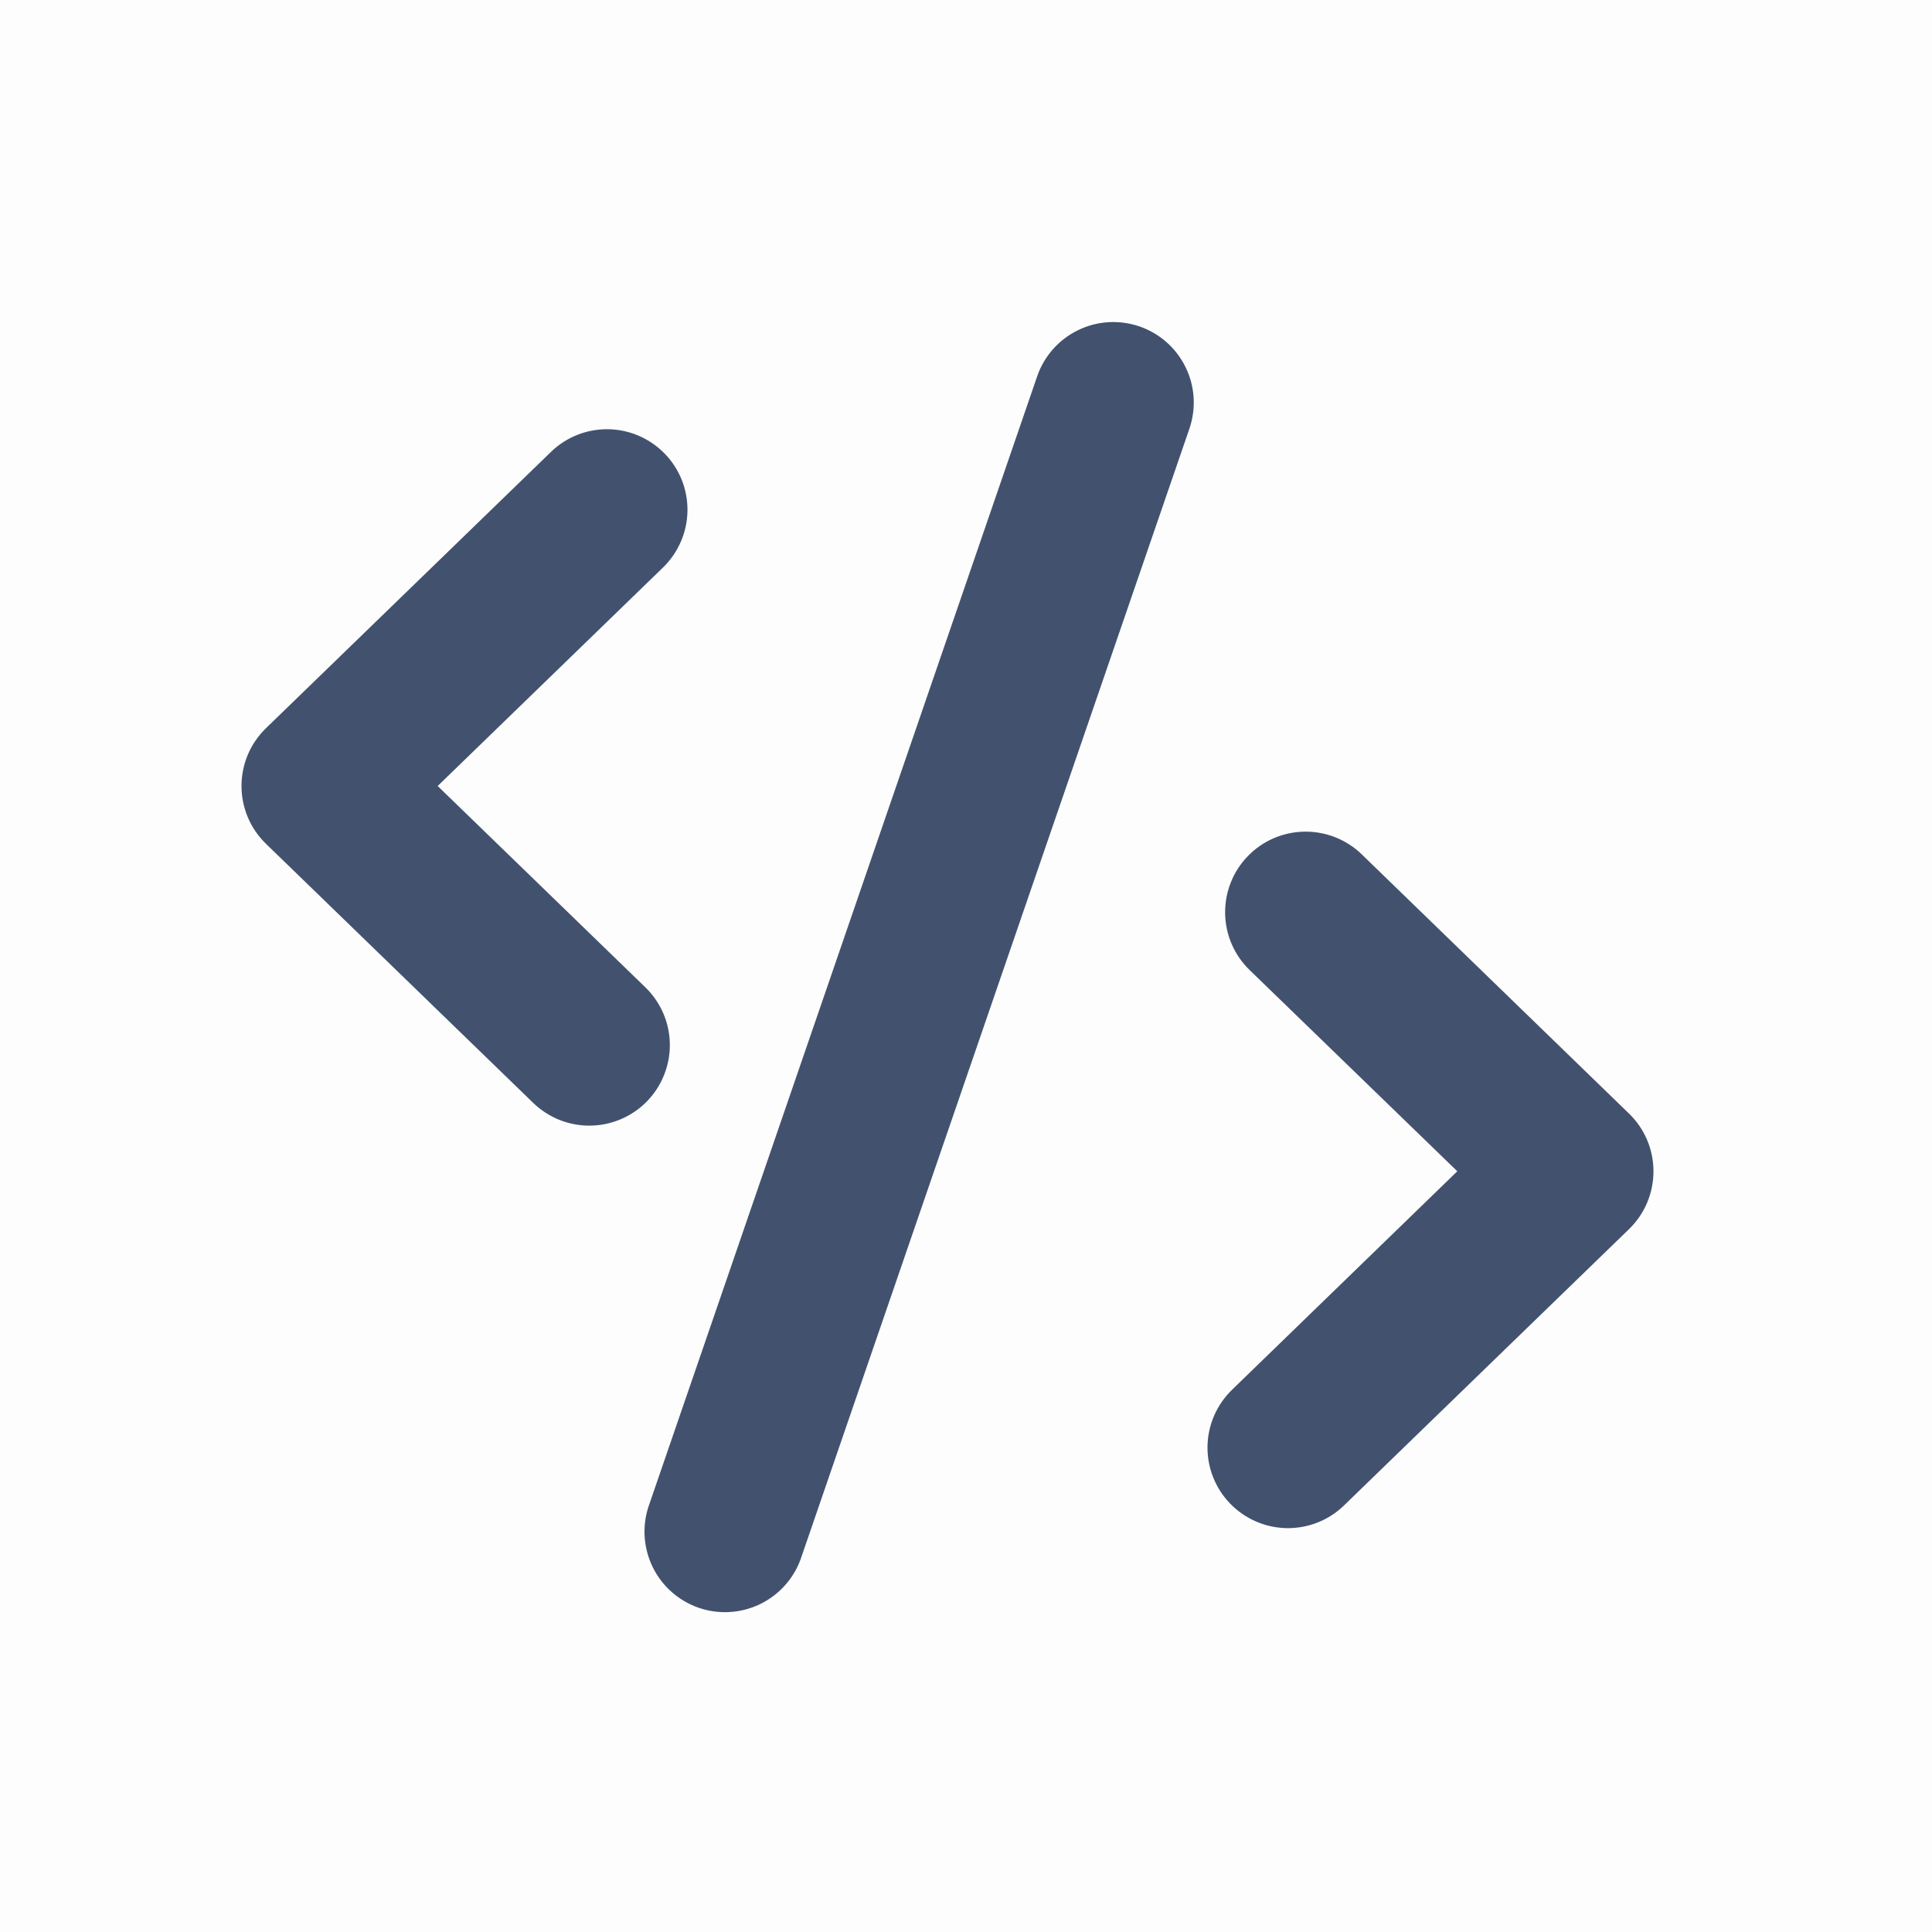
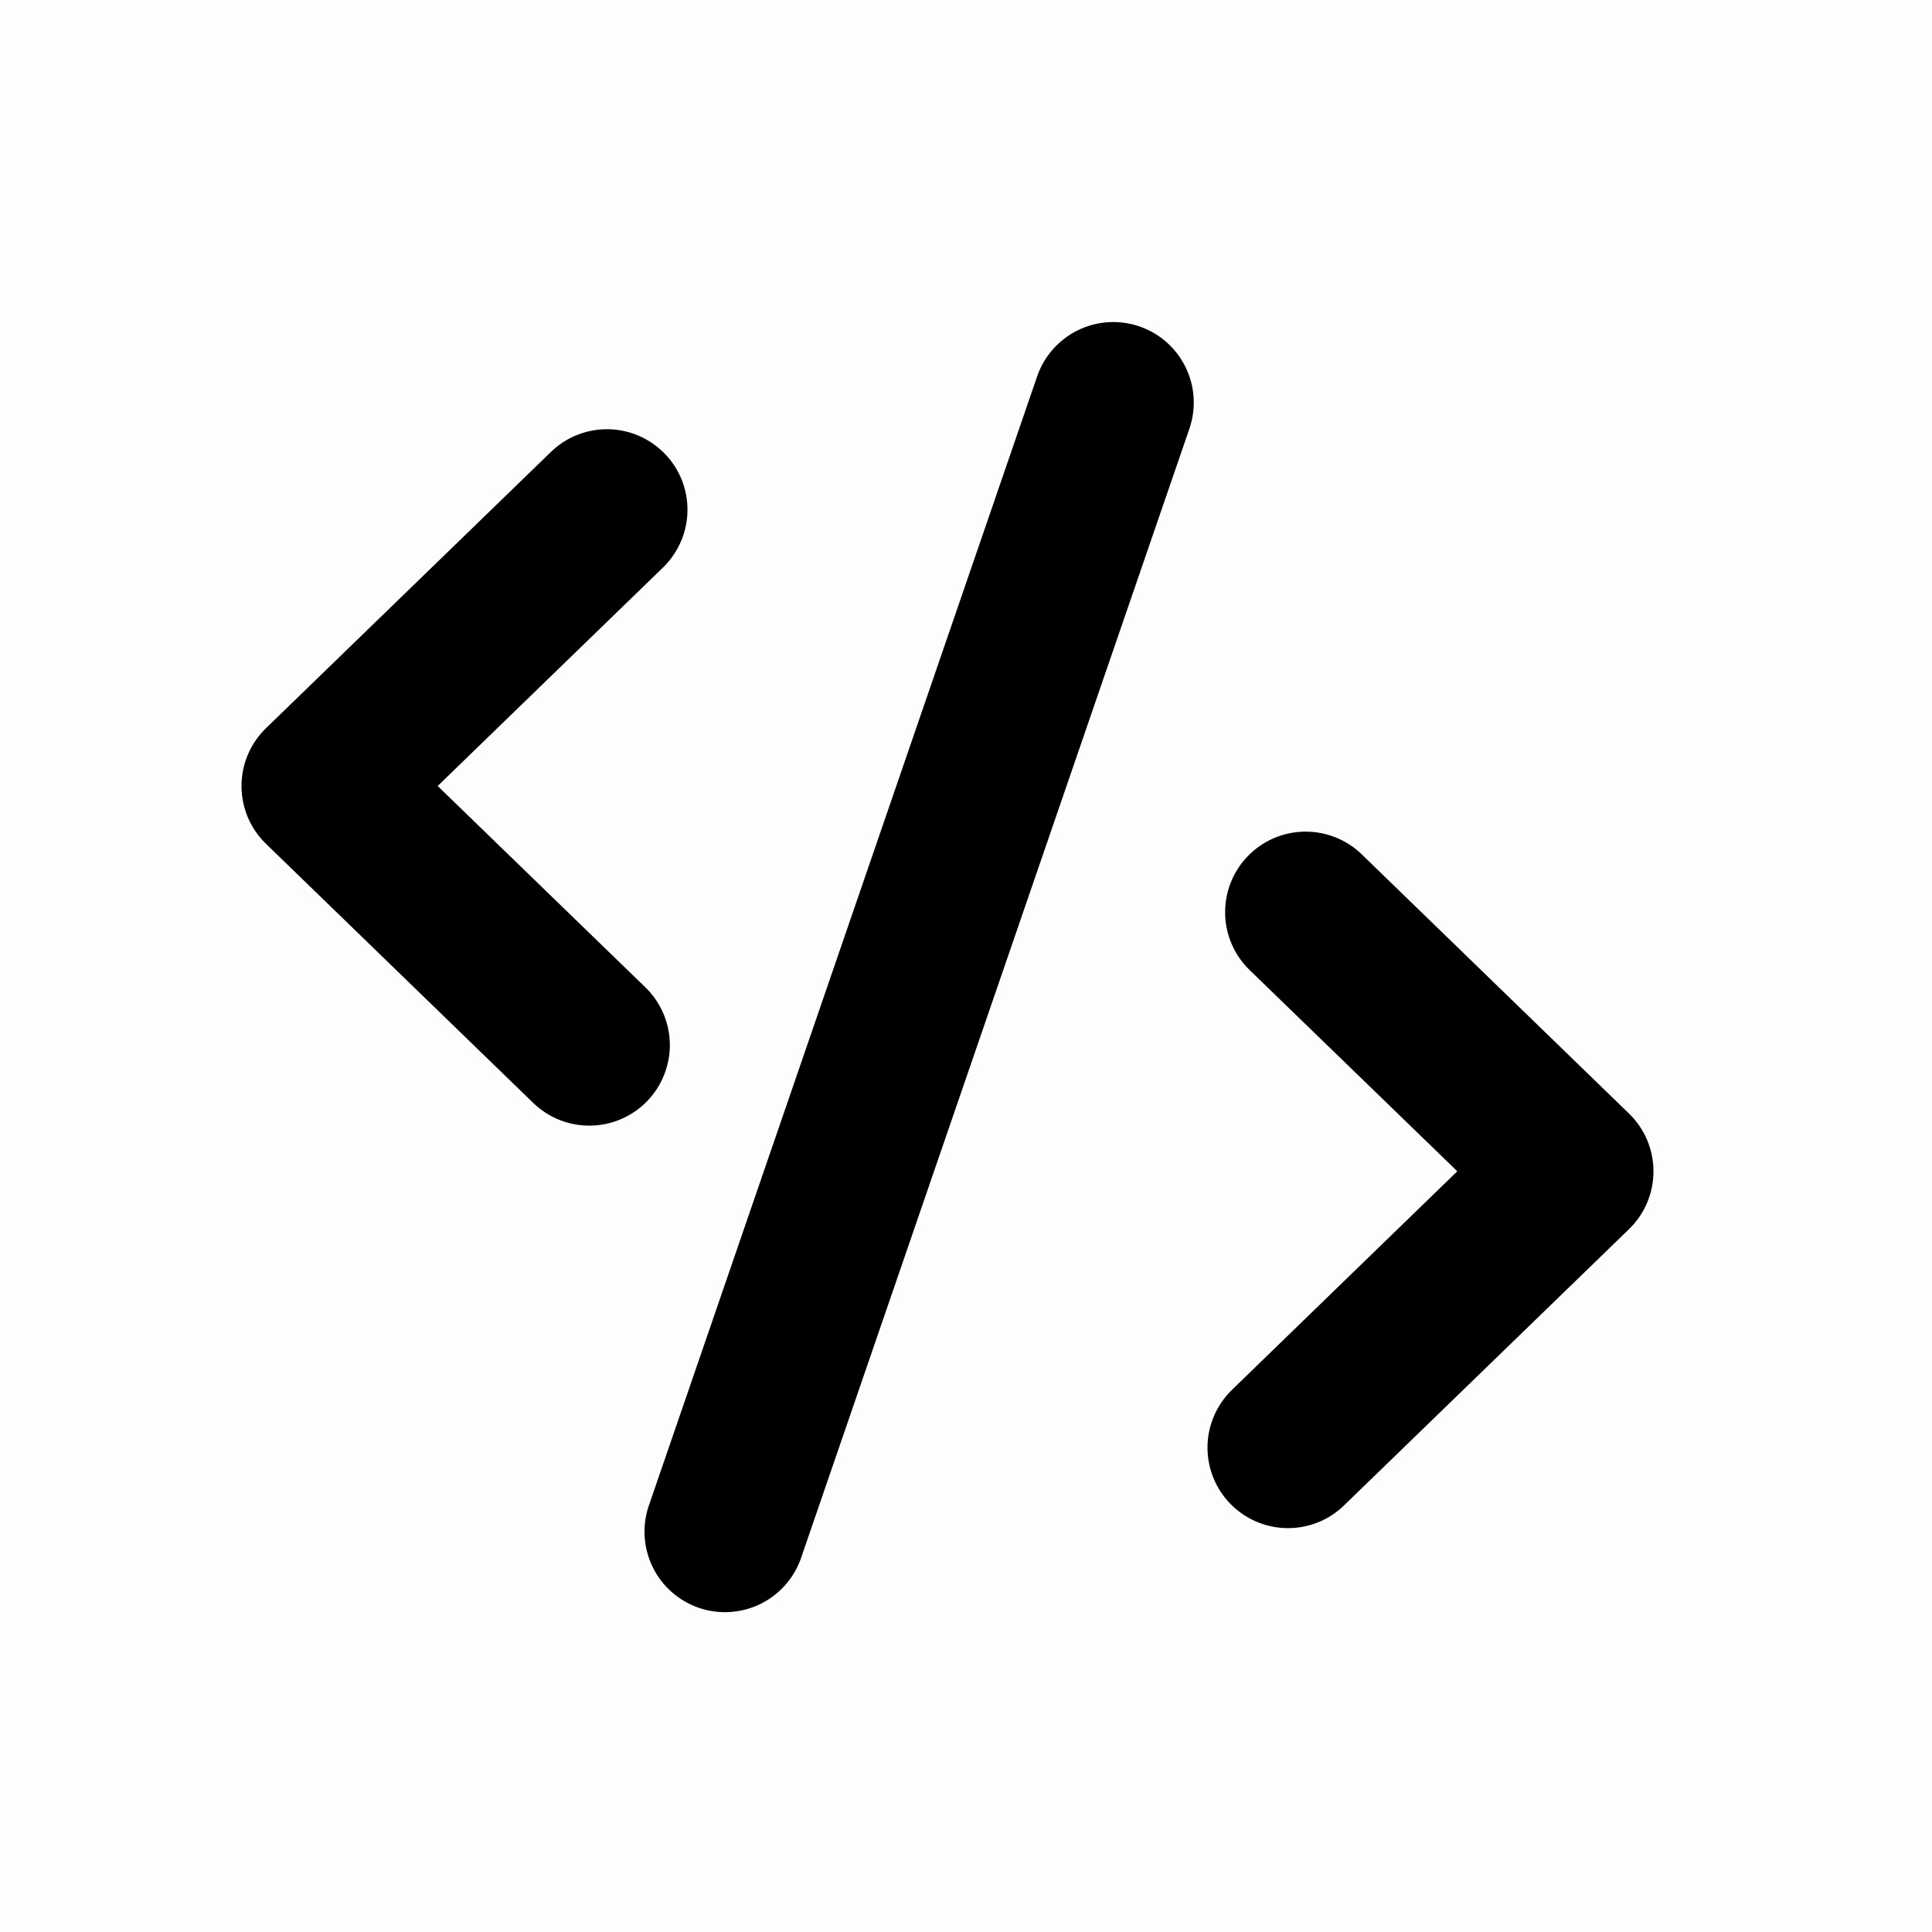
<svg xmlns="http://www.w3.org/2000/svg" width="24" height="24" viewBox="0 0 24 24" fill="none">
  <rect width="24" height="24" fill="currentColor" fill-opacity="0.01" />
-   <path fill-rule="evenodd" clip-rule="evenodd" d="M14.155 4.055C13.904 3.969 13.63 3.985 13.391 4.102C13.153 4.218 12.97 4.424 12.884 4.675L8.054 18.721C7.974 18.97 7.995 19.241 8.112 19.475C8.229 19.709 8.433 19.887 8.681 19.973C8.929 20.058 9.2 20.042 9.436 19.93C9.672 19.817 9.855 19.617 9.945 19.371L14.775 5.326C14.861 5.075 14.845 4.8 14.728 4.562C14.612 4.324 14.406 4.141 14.155 4.055ZM8.017 12.265L5.437 9.764L8.236 7.05C8.426 6.865 8.536 6.613 8.54 6.347C8.544 6.082 8.443 5.826 8.258 5.636C8.073 5.446 7.821 5.336 7.556 5.332C7.29 5.328 7.034 5.429 6.844 5.614L3.304 9.046C3.208 9.139 3.131 9.251 3.079 9.374C3.027 9.497 3 9.63 3 9.764C3 9.898 3.027 10.03 3.079 10.154C3.131 10.277 3.208 10.389 3.304 10.482L6.624 13.701C6.718 13.792 6.83 13.864 6.952 13.913C7.074 13.961 7.204 13.985 7.336 13.983C7.467 13.981 7.597 13.953 7.717 13.901C7.838 13.849 7.947 13.774 8.039 13.679C8.13 13.585 8.202 13.474 8.25 13.352C8.299 13.229 8.323 13.099 8.321 12.968C8.319 12.836 8.291 12.707 8.239 12.586C8.187 12.466 8.111 12.356 8.017 12.265ZM20.236 13.833L16.916 10.613C16.822 10.521 16.71 10.45 16.588 10.401C16.466 10.353 16.335 10.329 16.204 10.331C15.939 10.335 15.686 10.444 15.501 10.635C15.316 10.825 15.215 11.082 15.219 11.347C15.223 11.612 15.332 11.865 15.523 12.05L18.103 14.55L15.304 17.265C15.114 17.45 15.004 17.702 15 17.967C14.996 18.233 15.097 18.488 15.282 18.679C15.467 18.869 15.719 18.979 15.985 18.983C16.25 18.987 16.506 18.886 16.696 18.701L20.236 15.269C20.332 15.176 20.409 15.064 20.461 14.941C20.513 14.817 20.54 14.685 20.54 14.551C20.54 14.417 20.513 14.284 20.461 14.161C20.409 14.038 20.332 13.926 20.236 13.833Z" fill="#42526E" />
+   <path fill-rule="evenodd" clip-rule="evenodd" d="M14.155 4.055C13.904 3.969 13.63 3.985 13.391 4.102C13.153 4.218 12.97 4.424 12.884 4.675L8.054 18.721C7.974 18.97 7.995 19.241 8.112 19.475C8.229 19.709 8.433 19.887 8.681 19.973C8.929 20.058 9.2 20.042 9.436 19.93C9.672 19.817 9.855 19.617 9.945 19.371L14.775 5.326C14.861 5.075 14.845 4.8 14.728 4.562C14.612 4.324 14.406 4.141 14.155 4.055ZM8.017 12.265L5.437 9.764L8.236 7.05C8.426 6.865 8.536 6.613 8.54 6.347C8.544 6.082 8.443 5.826 8.258 5.636C8.073 5.446 7.821 5.336 7.556 5.332C7.29 5.328 7.034 5.429 6.844 5.614L3.304 9.046C3.208 9.139 3.131 9.251 3.079 9.374C3.027 9.497 3 9.63 3 9.764C3 9.898 3.027 10.03 3.079 10.154C3.131 10.277 3.208 10.389 3.304 10.482L6.624 13.701C6.718 13.792 6.83 13.864 6.952 13.913C7.074 13.961 7.204 13.985 7.336 13.983C7.467 13.981 7.597 13.953 7.717 13.901C7.838 13.849 7.947 13.774 8.039 13.679C8.13 13.585 8.202 13.474 8.25 13.352C8.299 13.229 8.323 13.099 8.321 12.968C8.319 12.836 8.291 12.707 8.239 12.586C8.187 12.466 8.111 12.356 8.017 12.265ZM20.236 13.833L16.916 10.613C16.822 10.521 16.71 10.45 16.588 10.401C16.466 10.353 16.335 10.329 16.204 10.331C15.939 10.335 15.686 10.444 15.501 10.635C15.316 10.825 15.215 11.082 15.219 11.347C15.223 11.612 15.332 11.865 15.523 12.05L18.103 14.55L15.304 17.265C15.114 17.45 15.004 17.702 15 17.967C14.996 18.233 15.097 18.488 15.282 18.679C15.467 18.869 15.719 18.979 15.985 18.983C16.25 18.987 16.506 18.886 16.696 18.701L20.236 15.269C20.332 15.176 20.409 15.064 20.461 14.941C20.513 14.817 20.54 14.685 20.54 14.551C20.54 14.417 20.513 14.284 20.461 14.161C20.409 14.038 20.332 13.926 20.236 13.833Z" fill="currentColor" />
</svg>
